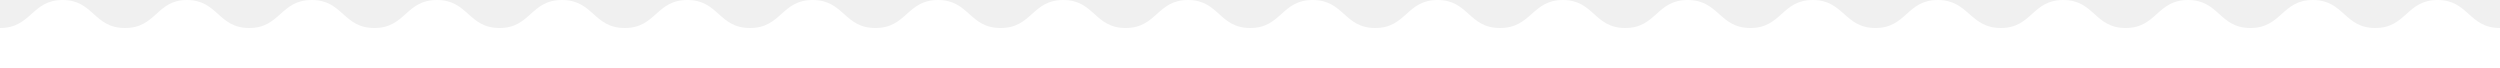
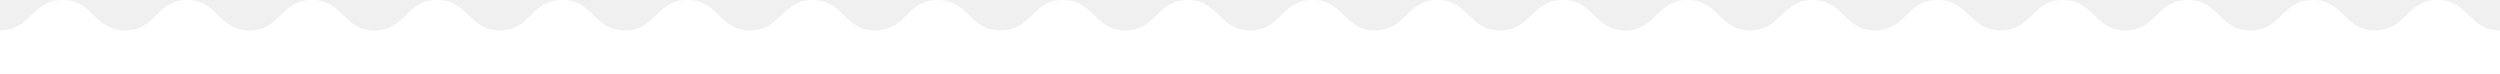
- <svg xmlns="http://www.w3.org/2000/svg" width="1250" height="34" viewBox="0 0 1250 34" fill="none">
-   <path d="M1218.8 0c-15.6 0-15.6 14-31.2 14-15.5 0-15.6-14-31.2-14-15.5 0-15.6 14-31.2 14S1109.6 0 1094 0c-15.6 0-15.6 14-31.2 14s-15.6-14-31.2-14-15.6 14-31.2 14c-15.5 0-16-14-31.5-14-15.6 0-15.6 14-31.2 14-15.5 0-15.8-14-31.3-14-15.6 0-15.6 14-31.2 14S859.5 0 843.8 0c-15.6 0-15.6 14-31.2 14S797 0 781.4 0C766 0 765.7 14 750 14S734.3 0 718.8 0c-15.6 0-15.6 14-31.2 14S672 0 656.3 0c-15.6 0-15.6 14-31.2 14S609.5 0 594 0s-15.6 14-31.2 14-15.6-14-31.2-14-15.6 14-31.3 14C484.6 14 484.6 0 469 0c-15.6 0-15.6 14-31.3 14C422 14 422 0 406.3 0c-15.6 0-15.6 14-31.3 14-15.7 0-15.7-14-31.3-14C328 0 328 14 312.4 14 296.7 14 296.7 0 281 0c-15.7 0-15.7 14-31.2 14-15.7 0-15.7-14-31.3-14-15.7 0-15.7 14-31.3 14-15.7 0-15.7-14-31.3-14-15.7 0-15.7 14-31.3 14C109 14 109 0 93.4 0 78.2 0 78.2 14 62.5 14S46.8 0 31.3 0 15.7 14 0 14v20h1250V14c-15.7 0-15.7-14-31.2-14Z" fill="#fff" />
+ <svg xmlns="http://www.w3.org/2000/svg" width="1150" height="34" viewBox="0 0 1150 34" fill="none">
+   <path d="M1121.3 0c-14.4 0-14.4 14-28.7 14-14.3 0-14.4-14-28.7-14-14.3 0-14.4 14-28.7 14-14.4 0-14.4-14-28.8-14S992 14 977.7 14C963.3 14 963.3 0 949 0c-14.4 0-14.4 14-28.7 14-14.3 0-14.7-14-29-14-14.4 0-14.4 14-28.7 14-14.3 0-14.5-14-28.8-14-14.4 0-14.4 14-28.7 14-14.4 0-14.4-14-28.8-14s-14.4 14-28.7 14c-14.4 0-14.4-14-28.7-14-14.3 0-14.5 14-28.9 14-14.4 0-14.4-14-28.7-14-14.4 0-14.4 14-28.7 14-14.4 0-14.4-14-28.8-14s-14.4 14-28.7 14c-14.4 0-14.4-14-28.7-14C532 0 532 14 517.7 14 503.3 14 503.3 0 489 0c-14.4 0-14.4 14-28.8 14S445.8 0 431.4 0 417 14 402.6 14 388.2 0 373.8 0 359.4 14 345 14 330.6 0 316.2 0s-14.4 14-28.8 14S273 0 258.6 0s-14.4 14-28.7 14c-14.4 0-14.4-14-28.8-14s-14.4 14-28.8 14-14.4-14-28.8-14-14.4 14-28.8 14S100.3 0 85.9 0c-14 0-14 14-28.4 14C43.1 14 43.1 0 28.8 0 14.5 0 14.4 14 0 14v20h1150V14c-14.4 0-14.4-14-28.7-14Z" fill="#fff" />
</svg>
